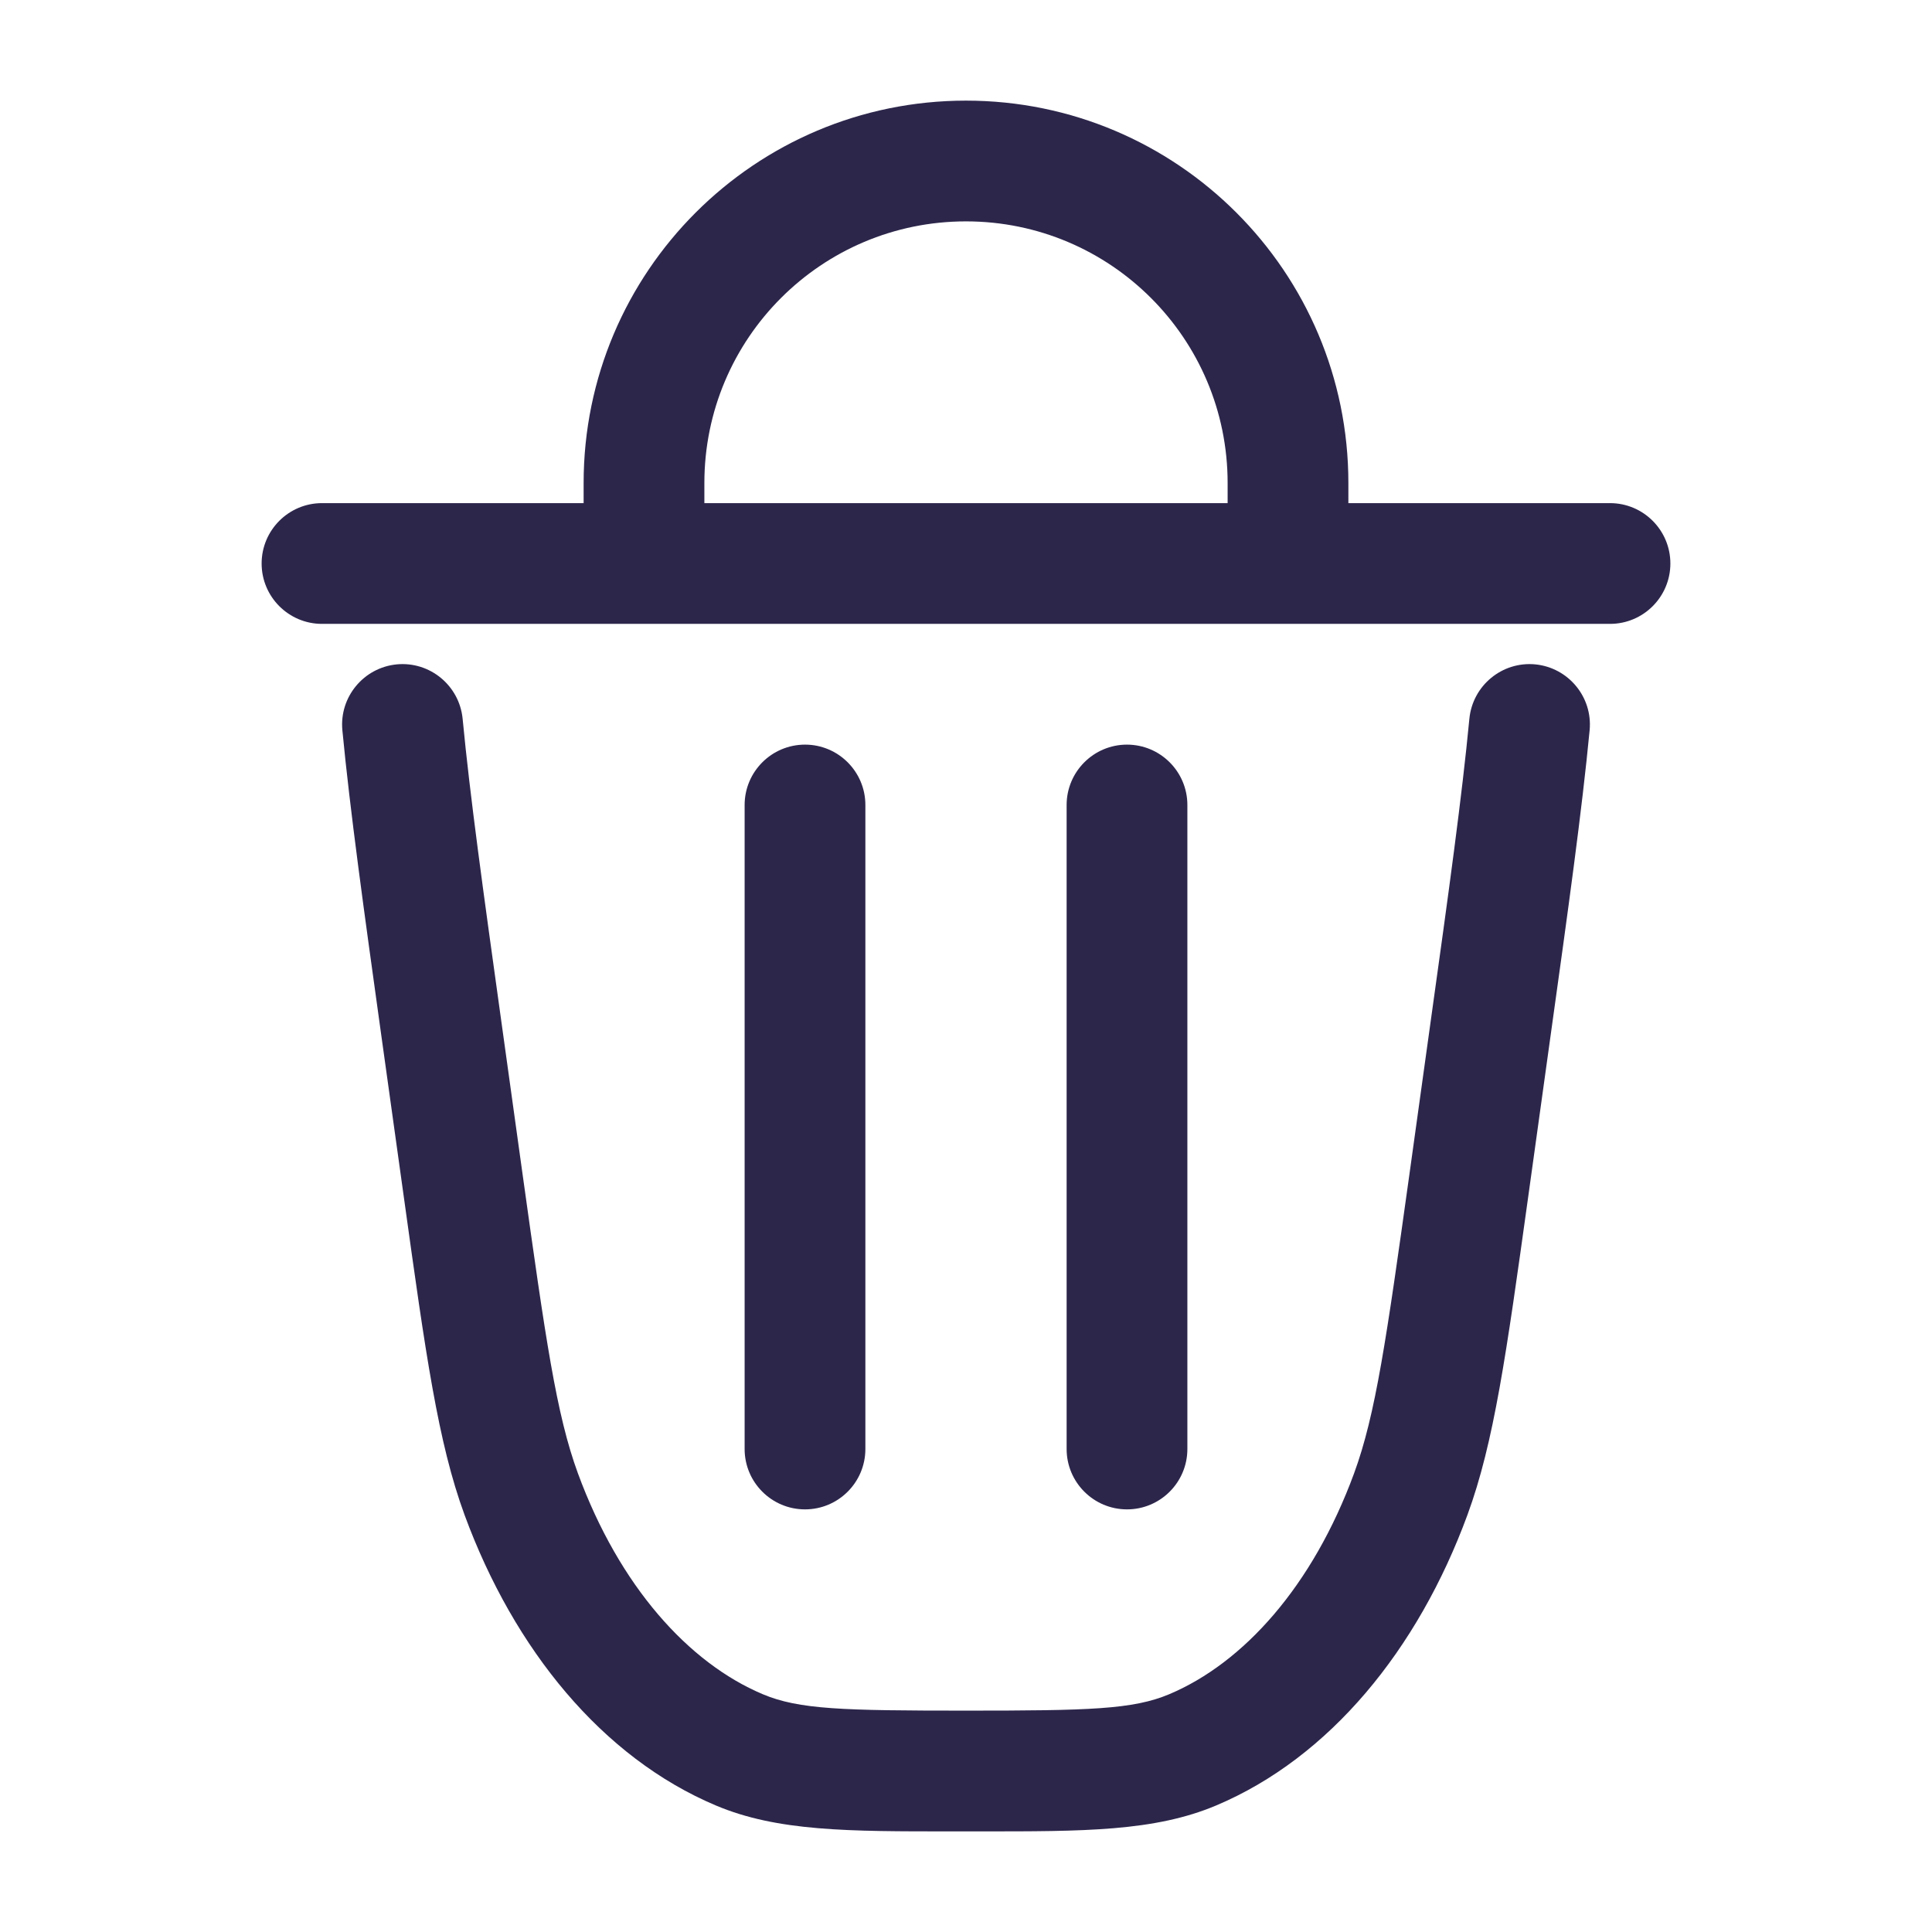
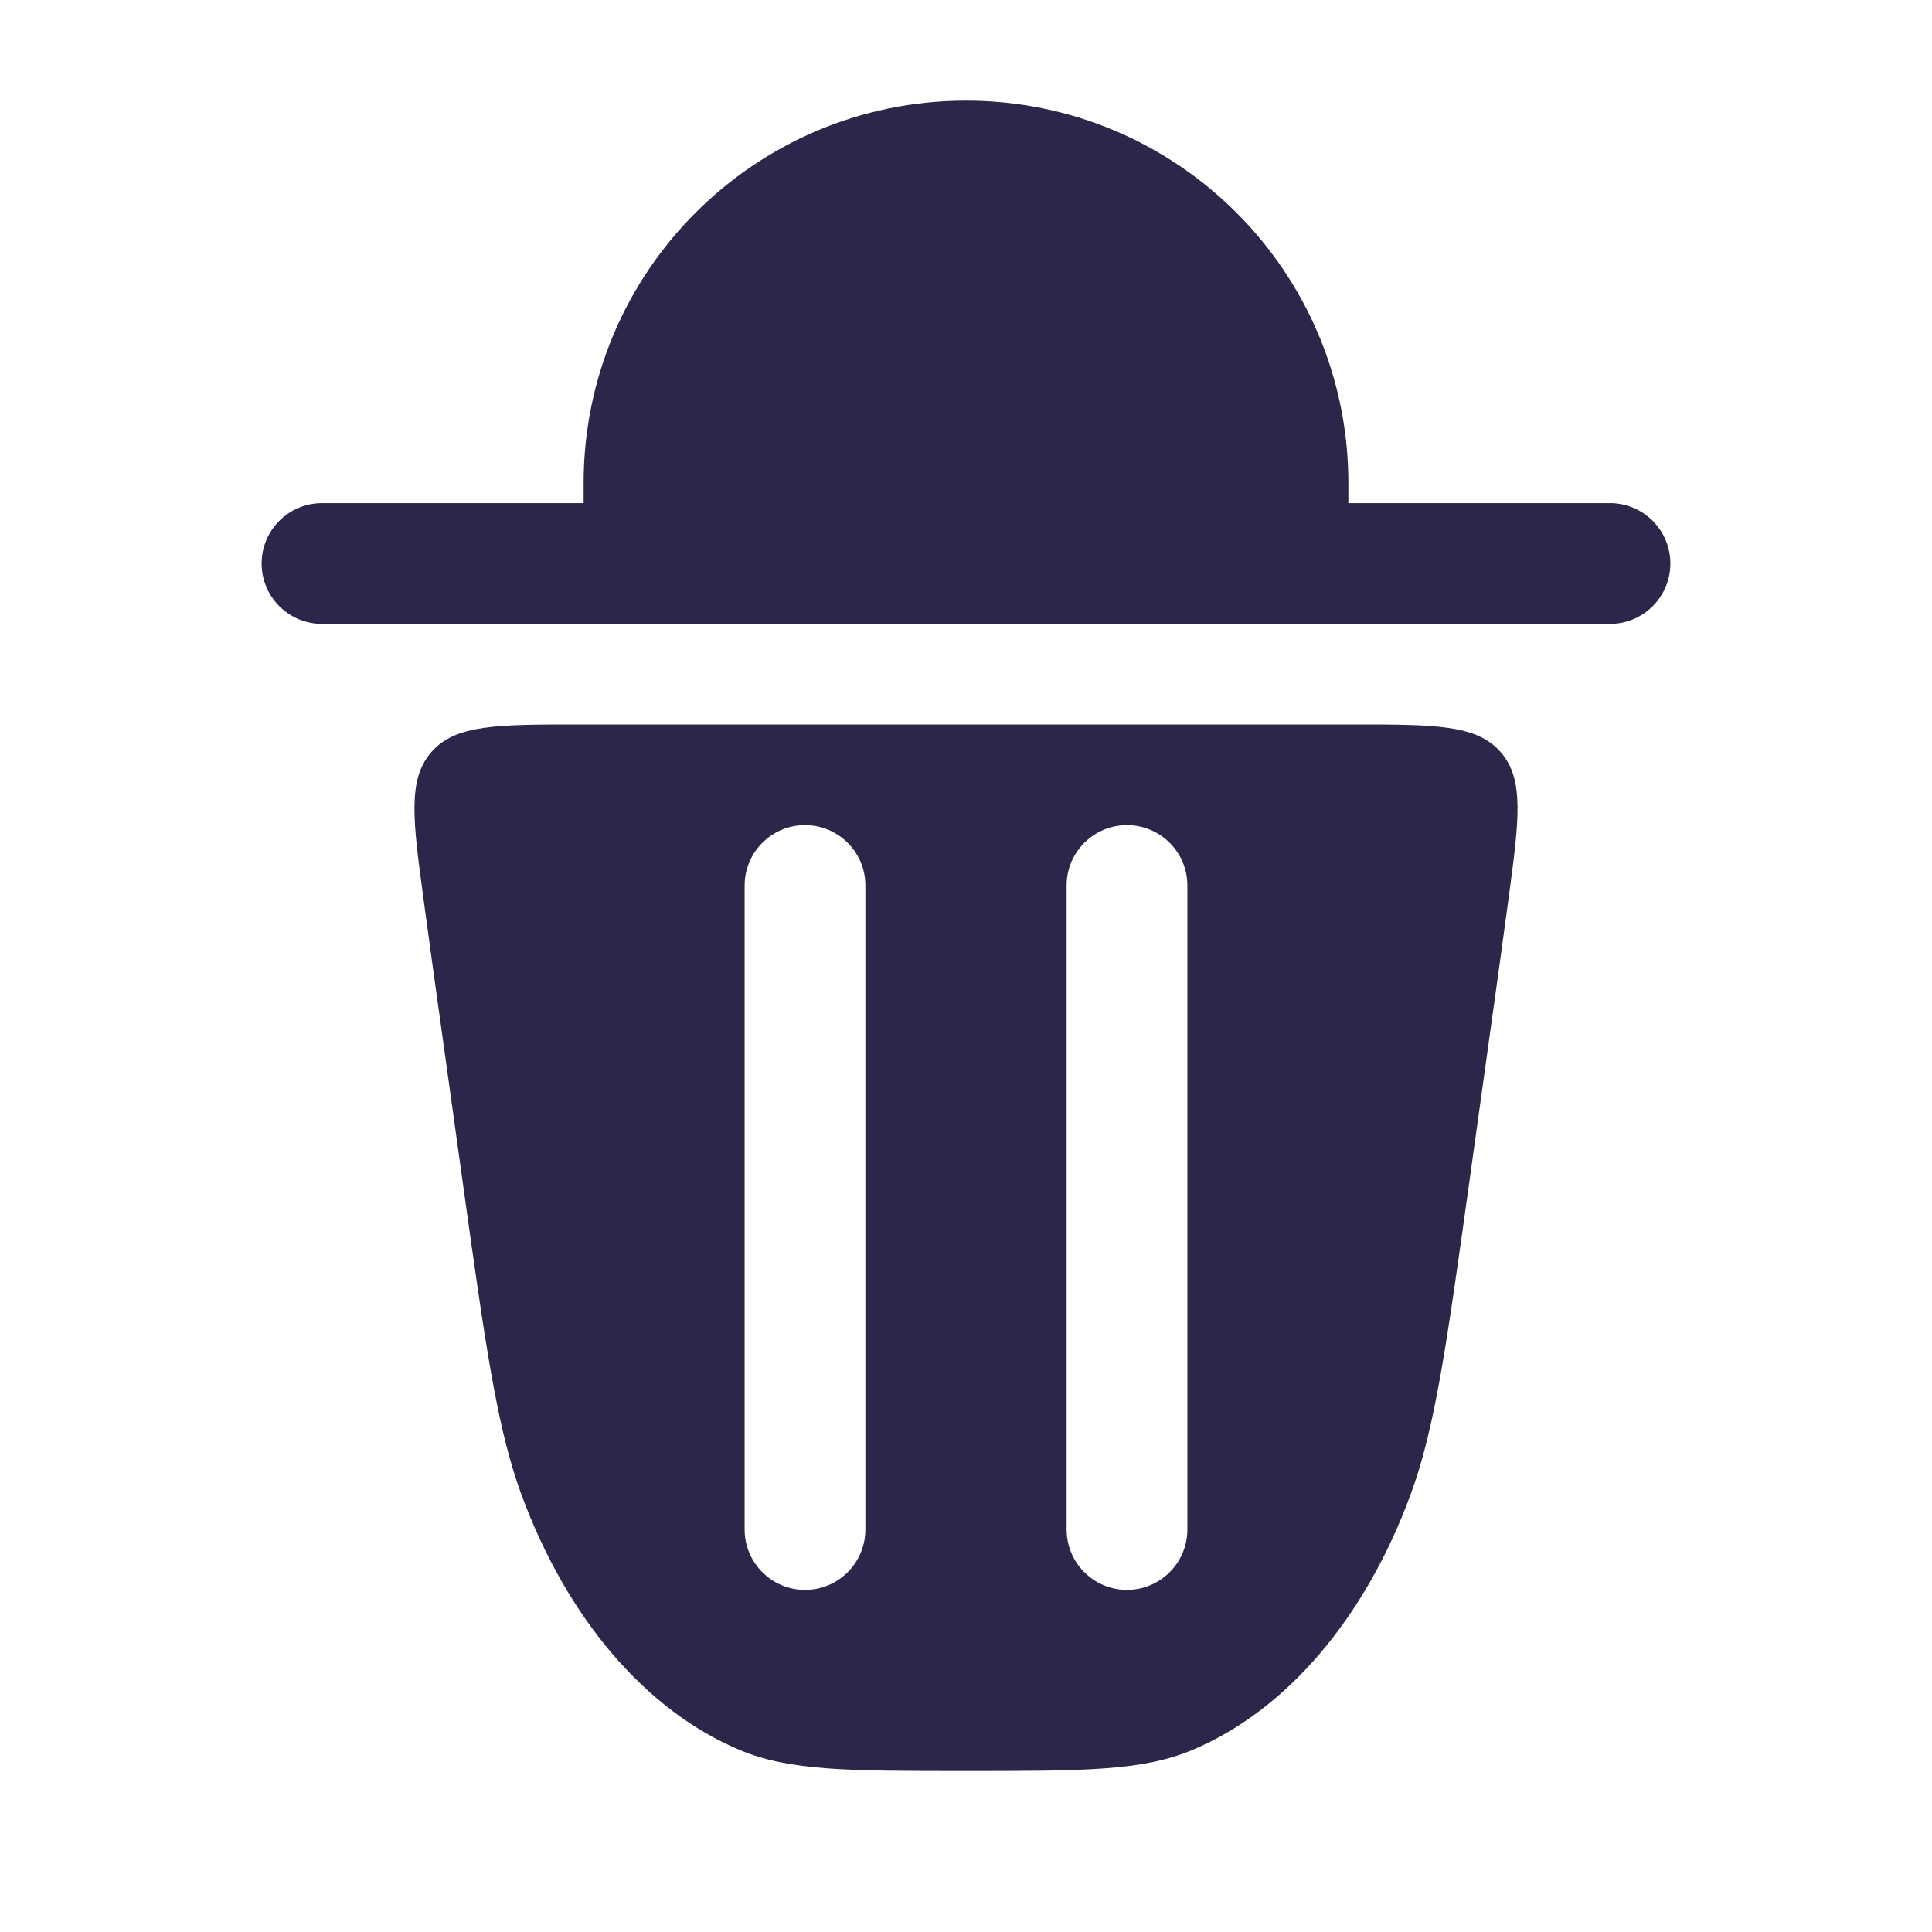
<svg xmlns="http://www.w3.org/2000/svg" width="24" height="24" viewBox="0 0 24 24" fill="none">
-   <path fill-rule="evenodd" clip-rule="evenodd" d="M12 1.25C9.377 1.25 7.25 3.377 7.25 6V6.25H4C3.586 6.25 3.25 6.586 3.25 7C3.25 7.414 3.586 7.75 4 7.75H20C20.414 7.75 20.75 7.414 20.75 7C20.75 6.586 20.414 6.25 20 6.25H16.75V6C16.75 3.377 14.623 1.25 12 1.25ZM12 2.75C13.795 2.75 15.25 4.205 15.25 6V6.25H8.75V6C8.75 4.205 10.205 2.75 12 2.75Z" fill="#2D264B" />
-   <path d="M5.747 8.929C5.707 8.517 5.341 8.214 4.929 8.253C4.517 8.293 4.214 8.659 4.253 9.071C4.348 10.065 4.518 11.29 4.737 12.865L5.019 14.888C5.288 16.823 5.441 17.92 5.771 18.819C6.386 20.492 7.482 21.833 8.892 22.428C9.658 22.751 10.534 22.751 11.837 22.75H12.163C13.466 22.751 14.342 22.751 15.108 22.428C16.518 21.833 17.614 20.492 18.229 18.819C18.559 17.92 18.712 16.823 18.981 14.888L19.262 12.865C19.482 11.29 19.652 10.065 19.747 9.071C19.786 8.659 19.483 8.293 19.071 8.253C18.659 8.214 18.293 8.517 18.253 8.929C18.162 9.887 17.997 11.08 17.774 12.676L17.512 14.561C17.221 16.649 17.088 17.574 16.821 18.302C16.305 19.706 15.447 20.657 14.525 21.046C14.075 21.236 13.529 21.25 12 21.25C10.471 21.25 9.925 21.236 9.475 21.046C8.553 20.657 7.695 19.706 7.179 18.302C6.912 17.574 6.779 16.649 6.488 14.561L6.226 12.676C6.004 11.08 5.838 9.887 5.747 8.929Z" fill="#2D264B" />
-   <path d="M10.75 10C10.75 9.586 10.414 9.25 10 9.25C9.586 9.25 9.25 9.586 9.25 10V18C9.25 18.414 9.586 18.75 10 18.75C10.414 18.75 10.75 18.414 10.75 18V10Z" fill="#2D264B" />
-   <path d="M14.75 10C14.75 9.586 14.414 9.25 14 9.25C13.586 9.25 13.25 9.586 13.25 10V18C13.25 18.414 13.586 18.75 14 18.75C14.414 18.75 14.75 18.414 14.75 18V10Z" fill="#2D264B" />
+   <path fill-rule="evenodd" clip-rule="evenodd" d="M18.255 14.665L18.517 12.78C18.598 12.2 18.672 11.669 18.737 11.183C18.872 10.183 18.939 9.684 18.641 9.342C18.342 9 17.828 9 16.801 9H7.199C6.172 9 5.658 9 5.359 9.342C5.061 9.684 5.128 10.183 5.263 11.183C5.328 11.669 5.402 12.199 5.483 12.78L5.745 14.665C6.03 16.713 6.173 17.738 6.475 18.56C7.04 20.099 8.017 21.245 9.184 21.737C9.807 22 10.538 22 12 22C13.462 22 14.193 22 14.816 21.737C15.983 21.245 16.96 20.099 17.525 18.56C17.827 17.738 17.97 16.713 18.255 14.665ZM10.75 11C10.75 10.586 10.414 10.25 10 10.25C9.586 10.25 9.25 10.586 9.25 11V19C9.25 19.414 9.586 19.75 10 19.75C10.414 19.75 10.75 19.414 10.75 19V11ZM14.75 11C14.75 10.586 14.414 10.25 14 10.25C13.586 10.25 13.25 10.586 13.25 11V19C13.25 19.414 13.586 19.75 14 19.75C14.414 19.75 14.75 19.414 14.75 19V11Z" fill="#2D264B" />
+   <path d="M12 1.25C9.377 1.25 7.25 3.377 7.25 6V6.25H4C3.586 6.25 3.25 6.586 3.25 7C3.25 7.414 3.586 7.75 4 7.75H20C20.414 7.75 20.75 7.414 20.75 7C20.75 6.586 20.414 6.25 20 6.25H16.75V6C16.75 3.377 14.623 1.25 12 1.25Z" fill="#2D264B" />
</svg>
